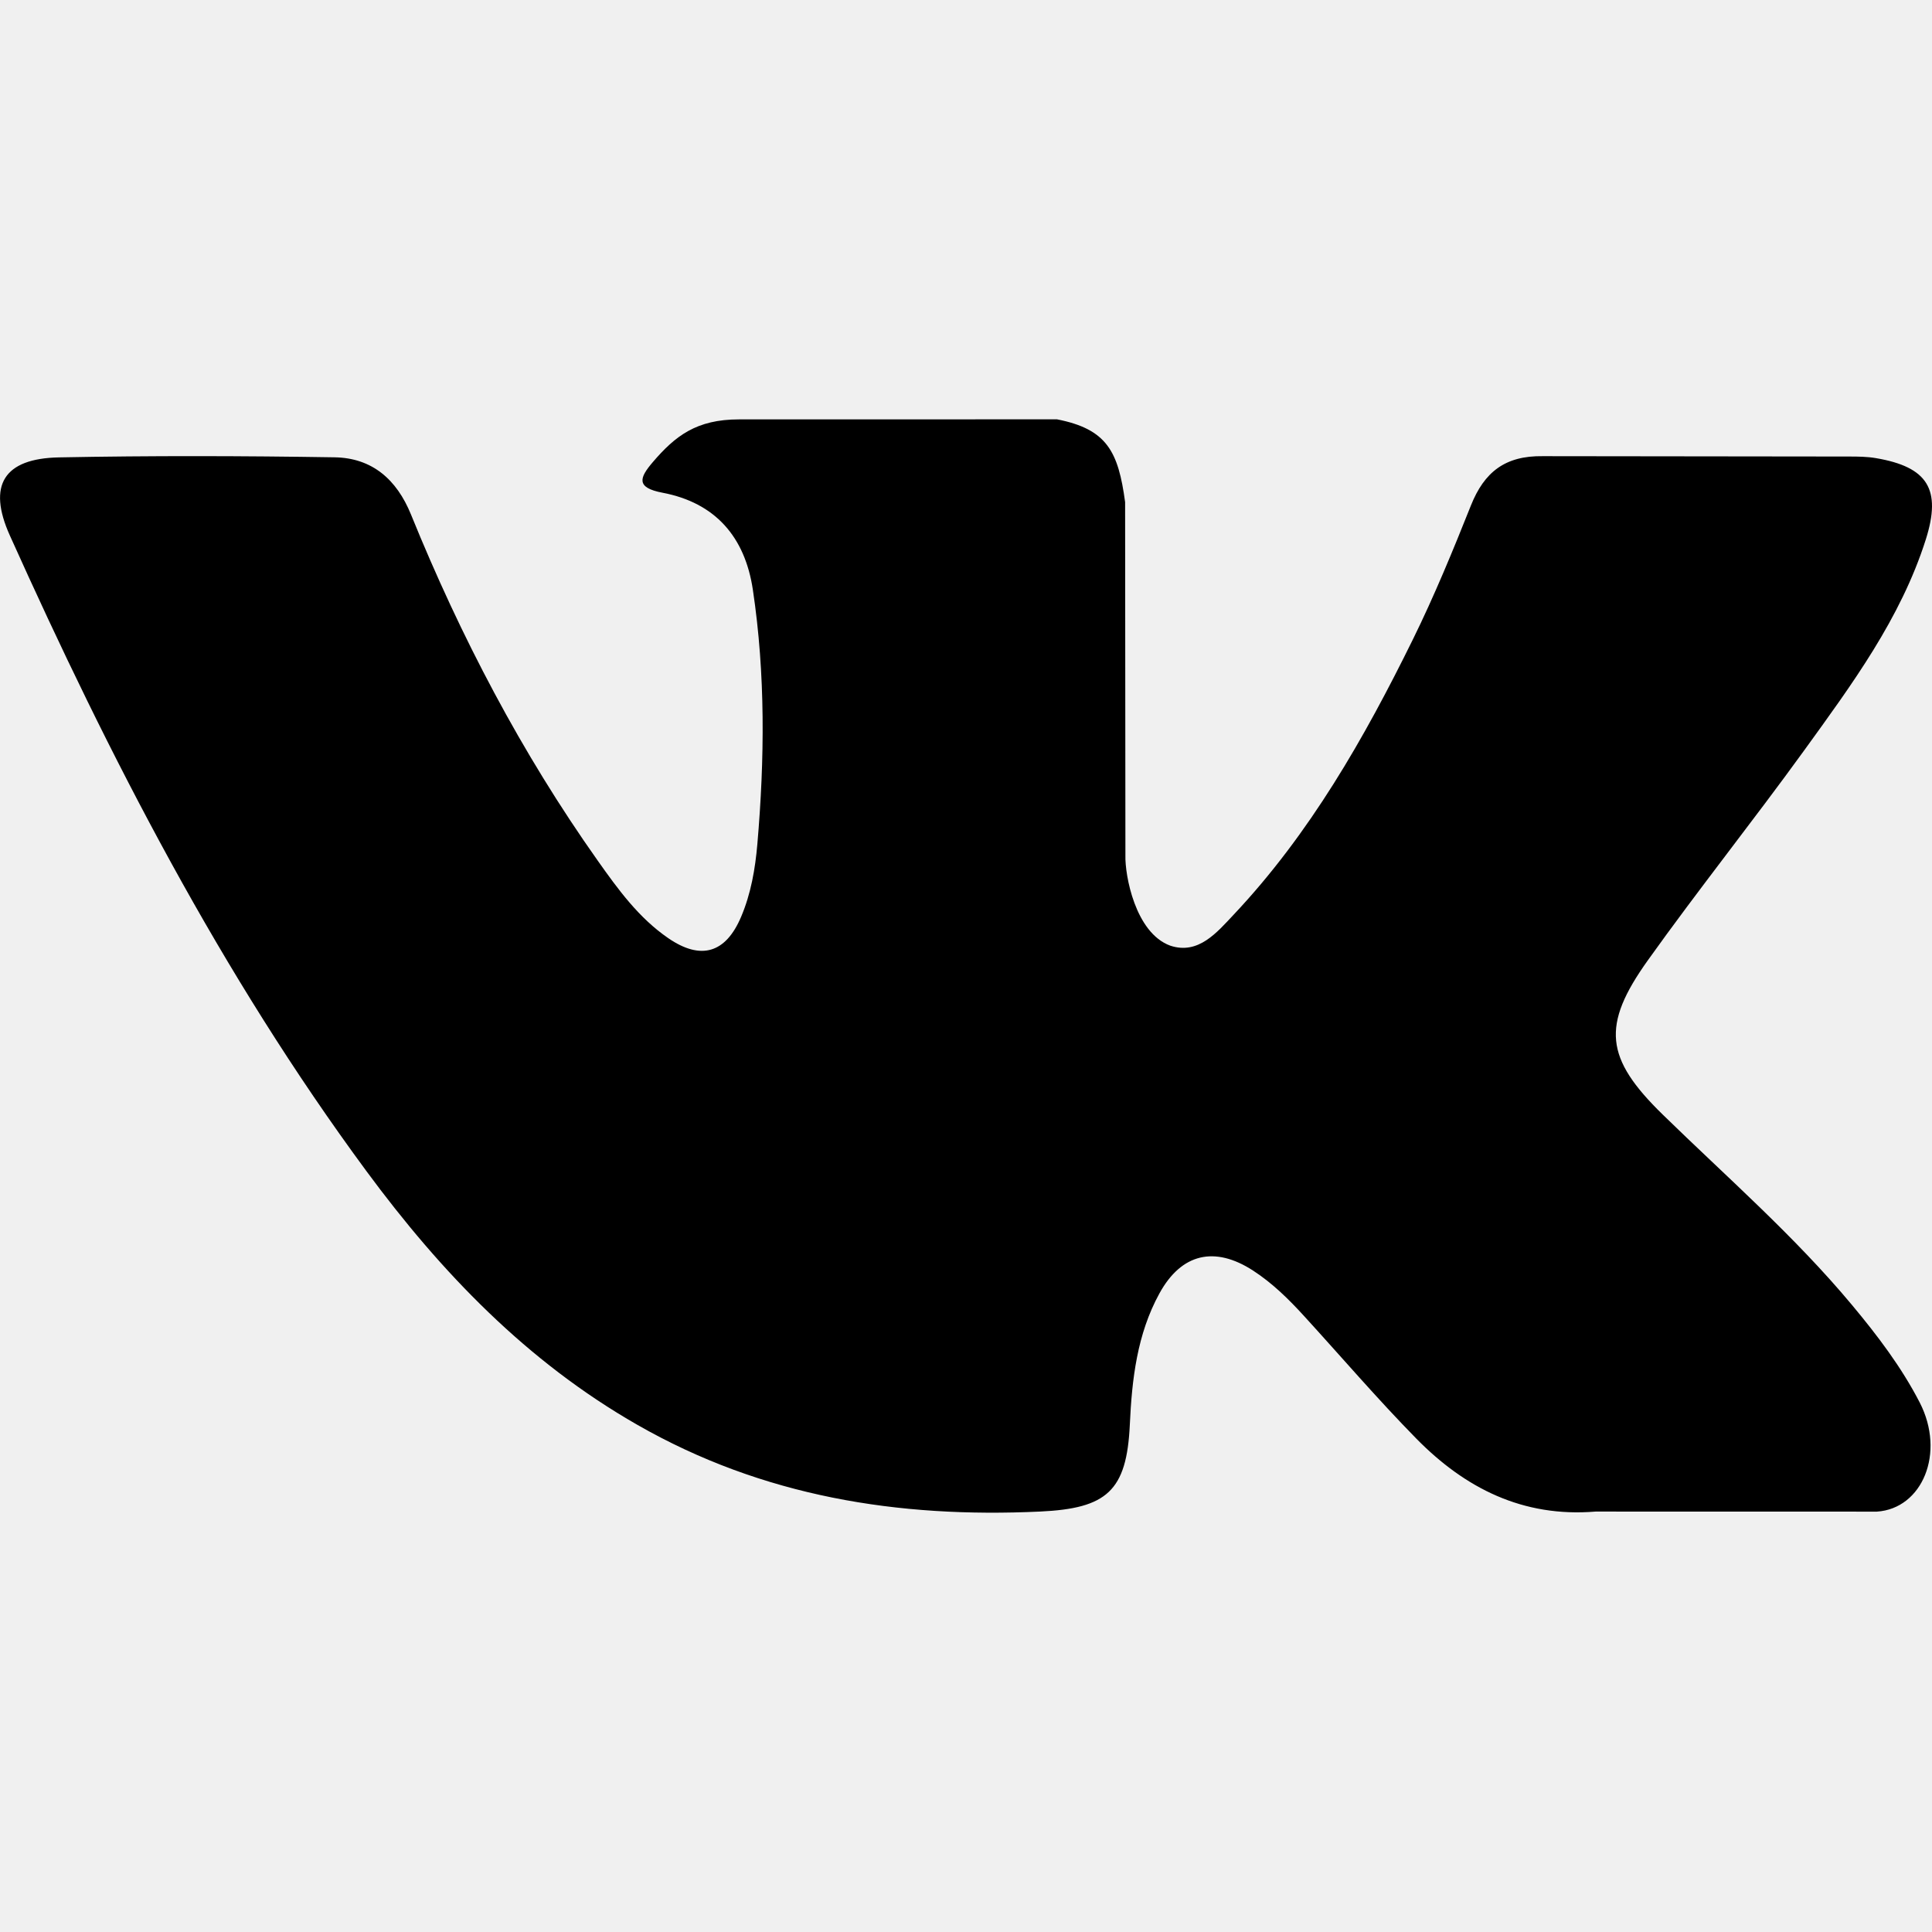
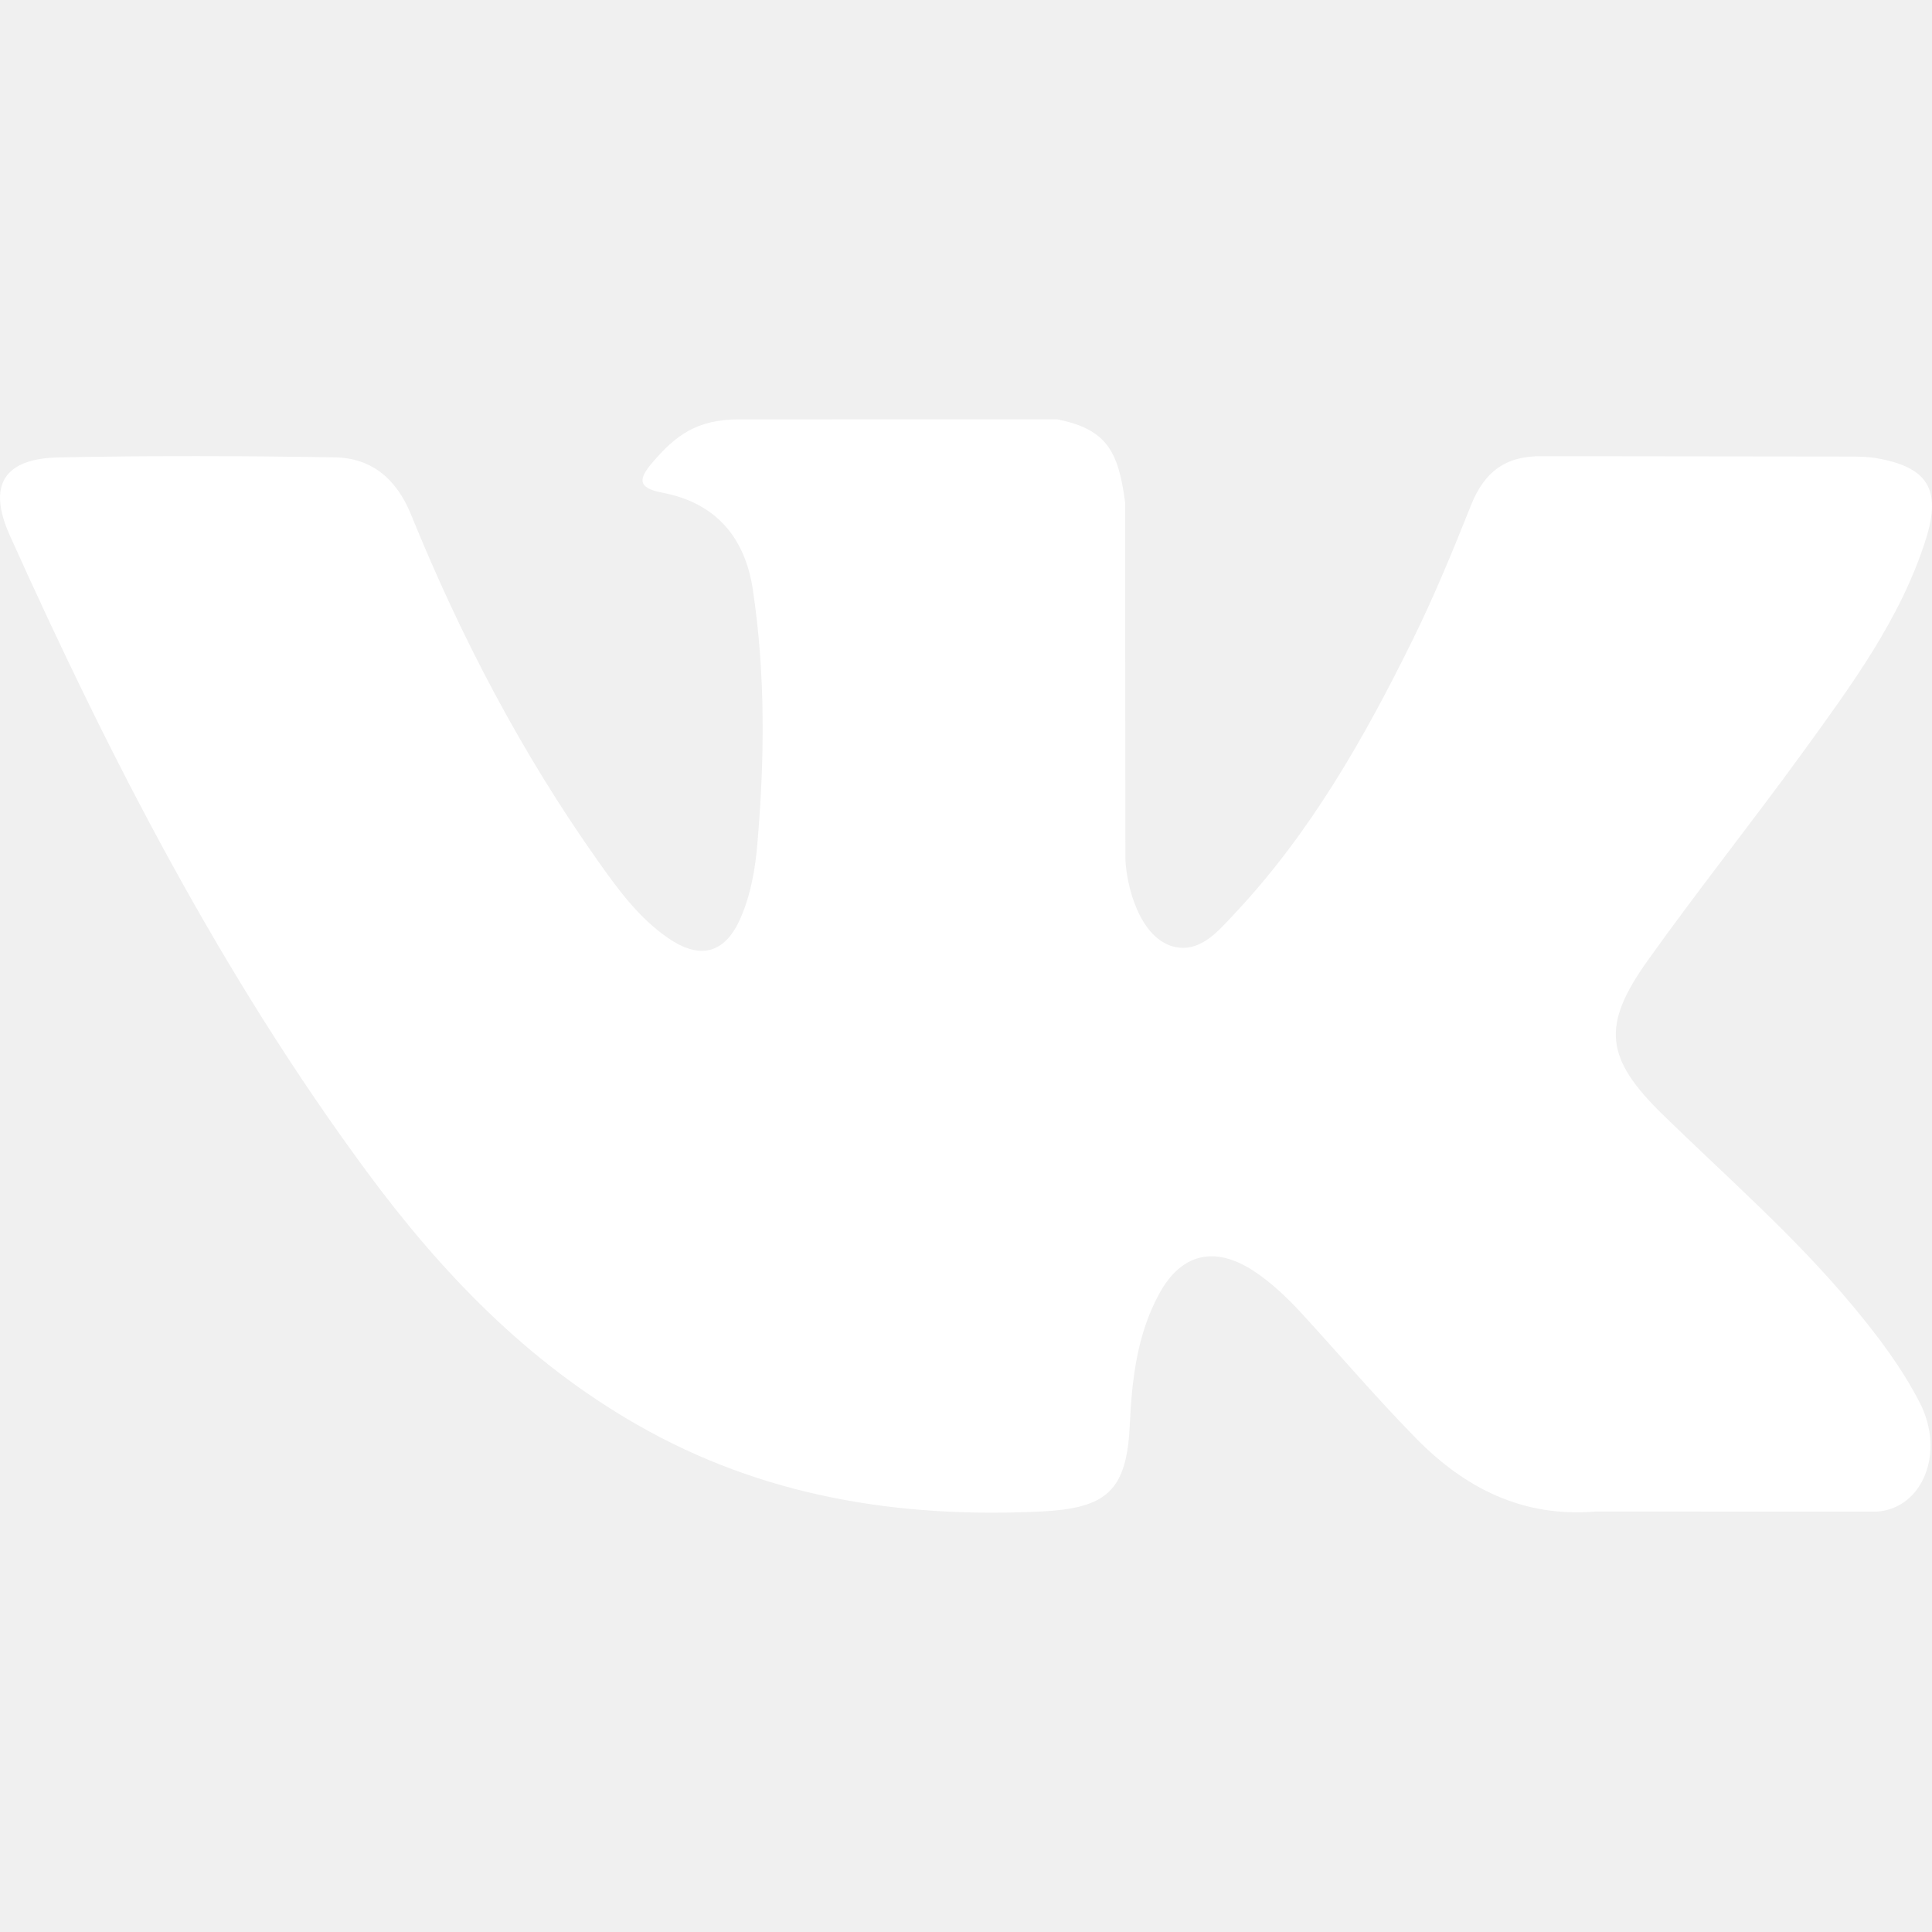
- <svg xmlns="http://www.w3.org/2000/svg" version="1.1" id="Capa_1" x="0px" y="0px" width="96.496px" height="96.496px" viewBox="0 0 96.496 96.496" style="enable-background:new 0 0 96.496 96.496;" xml:space="preserve">
-   <g>
-     <path d="M92.499,65.178c-2.873-3.446-6.254-6.387-9.453-9.51c-2.886-2.815-3.068-4.448-0.748-7.697   c2.532-3.546,5.255-6.956,7.81-10.486c2.385-3.299,4.823-6.589,6.078-10.539c0.796-2.513,0.092-3.623-2.485-4.063   c-0.444-0.077-0.903-0.081-1.355-0.081l-15.289-0.018c-1.883-0.028-2.924,0.793-3.59,2.462c-0.899,2.256-1.826,4.51-2.897,6.687   c-2.43,4.936-5.144,9.707-8.949,13.747c-0.839,0.891-1.767,2.017-3.169,1.553c-1.754-0.64-2.271-3.53-2.242-4.507l-0.015-17.647   c-0.34-2.521-0.899-3.645-3.402-4.135l-15.882,0.003c-2.12,0-3.183,0.819-4.315,2.145c-0.653,0.766-0.85,1.263,0.492,1.517   c2.636,0.5,4.121,2.206,4.515,4.849c0.632,4.223,0.588,8.463,0.224,12.703c-0.107,1.238-0.32,2.473-0.811,3.629   c-0.768,1.817-2.008,2.187-3.637,1.069c-1.475-1.012-2.511-2.44-3.525-3.874c-3.809-5.382-6.848-11.186-9.326-17.285   c-0.716-1.762-1.951-2.83-3.818-2.859c-4.587-0.073-9.175-0.085-13.762,0.004c-2.76,0.052-3.583,1.392-2.459,3.894   c4.996,11.113,10.557,21.917,17.816,31.759c3.727,5.051,8.006,9.51,13.534,12.67c6.265,3.582,13.009,4.66,20.112,4.328   c3.326-0.156,4.325-1.021,4.479-4.336c0.104-2.268,0.361-4.523,1.48-6.561c1.098-2,2.761-2.381,4.678-1.137   c0.959,0.623,1.767,1.416,2.53,2.252c1.872,2.048,3.677,4.158,5.62,6.137c2.437,2.48,5.324,3.945,8.954,3.646L93.744,75.5   c2.264-0.148,3.438-2.924,2.138-5.451C94.969,68.279,93.771,66.703,92.499,65.178z" />
-   </g>
-   <g>
- </g>
-   <g>
- </g>
-   <g>
- </g>
-   <g>
- </g>
-   <g>
- </g>
-   <g>
- </g>
-   <g>
- </g>
-   <g>
- </g>
-   <g>
- </g>
-   <g>
- </g>
-   <g>
- </g>
-   <g>
- </g>
-   <g>
- </g>
-   <g>
- </g>
-   <g>
- </g>
+ <svg xmlns="http://www.w3.org/2000/svg" width="32" height="32" viewBox="0 0 32 32" fill="none">
+   <path d="M30.674 21.614C29.722 20.472 28.601 19.496 27.54 18.461C26.583 17.527 26.522 16.986 27.292 15.908C28.131 14.732 29.034 13.601 29.882 12.431C30.673 11.337 31.481 10.246 31.897 8.936C32.161 8.102 31.928 7.734 31.073 7.588C30.926 7.563 30.774 7.562 30.624 7.562L25.554 7.556C24.929 7.546 24.584 7.819 24.363 8.372C24.065 9.12 23.758 9.868 23.402 10.59C22.597 12.226 21.697 13.809 20.435 15.148C20.157 15.444 19.849 15.817 19.384 15.663C18.802 15.451 18.631 14.493 18.64 14.169L18.635 8.317C18.523 7.481 18.337 7.108 17.507 6.945L12.241 6.946C11.537 6.946 11.185 7.218 10.809 7.658C10.593 7.912 10.528 8.077 10.973 8.161C11.847 8.327 12.339 8.892 12.47 9.769C12.68 11.169 12.665 12.575 12.544 13.981C12.509 14.392 12.438 14.802 12.275 15.185C12.021 15.787 11.609 15.91 11.069 15.539C10.58 15.204 10.236 14.73 9.9 14.255C8.637 12.47 7.629 10.545 6.808 8.523C6.57 7.938 6.161 7.584 5.541 7.575C4.02 7.55 2.499 7.546 0.978 7.576C0.062 7.593 -0.211 8.037 0.162 8.867C1.819 12.553 3.663 16.135 6.07 19.399C7.306 21.074 8.725 22.553 10.559 23.601C12.636 24.789 14.873 25.146 17.228 25.036C18.331 24.984 18.662 24.697 18.713 23.598C18.748 22.846 18.833 22.098 19.204 21.422C19.568 20.759 20.12 20.633 20.756 21.045C21.073 21.252 21.341 21.515 21.595 21.792C22.215 22.471 22.814 23.171 23.458 23.827C24.266 24.65 25.224 25.136 26.427 25.036L31.087 25.037C31.838 24.988 32.227 24.068 31.796 23.23C31.494 22.643 31.096 22.12 30.674 21.614Z" fill="white" />
</svg>
